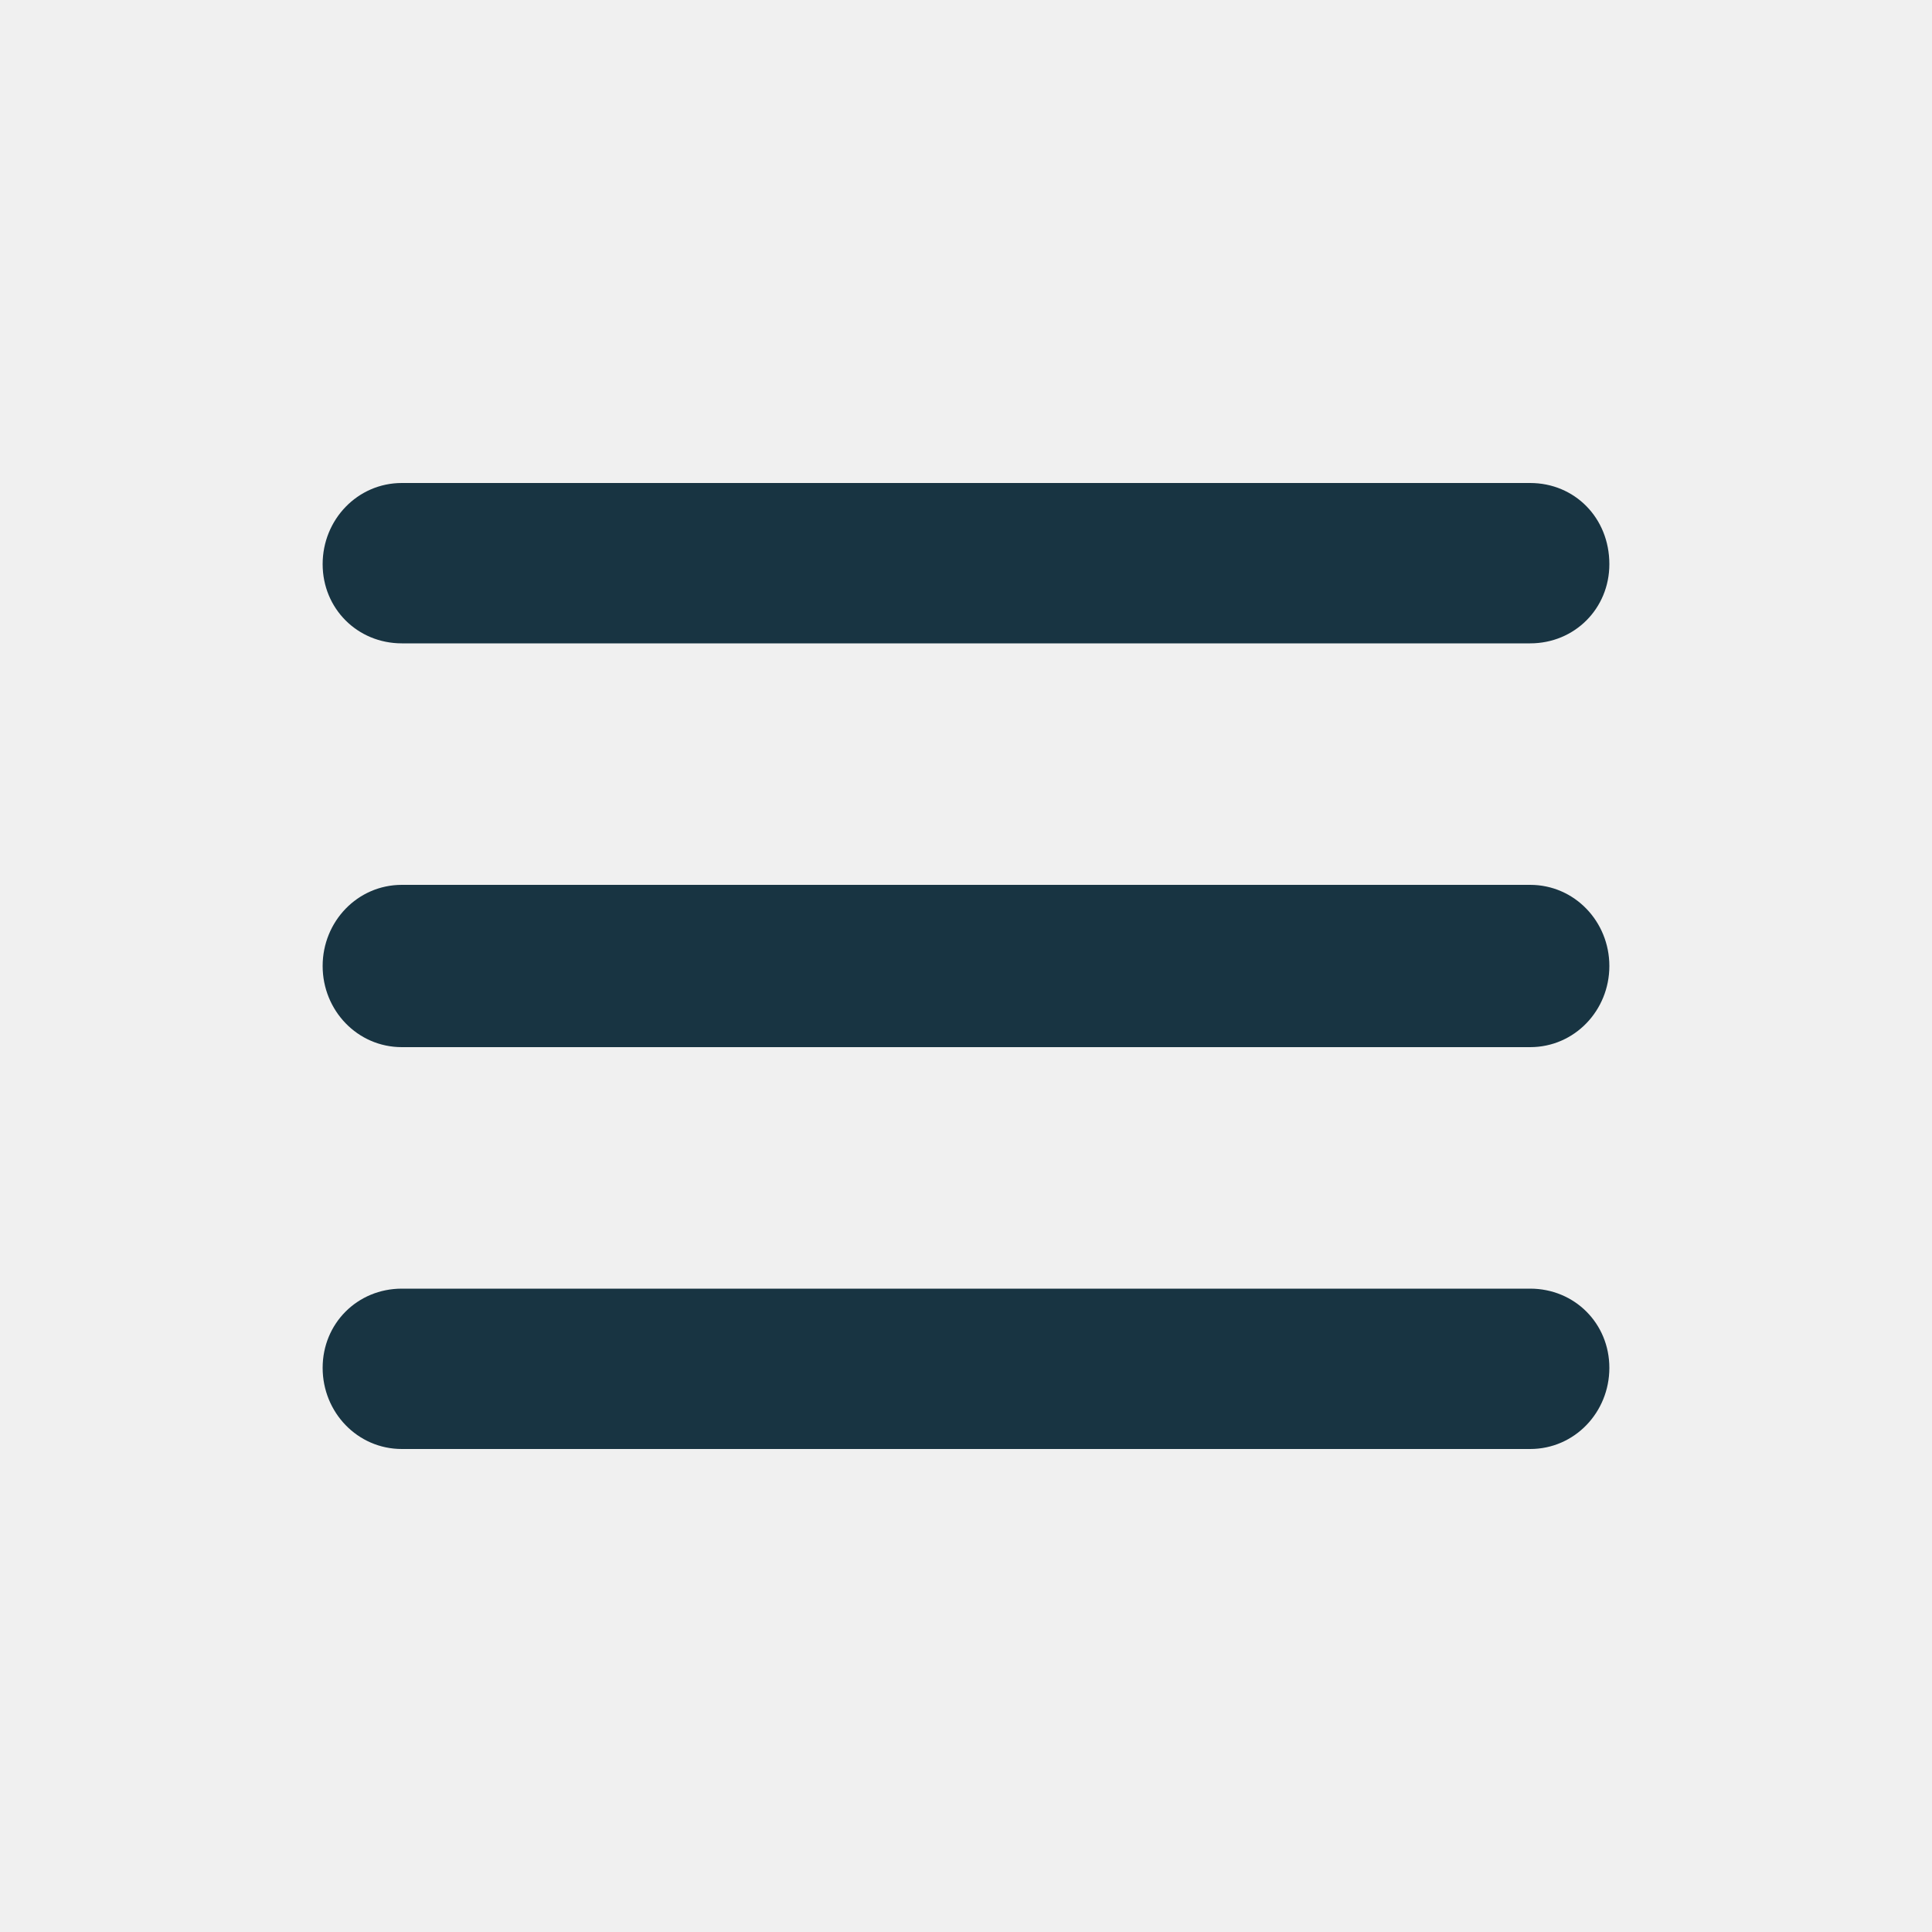
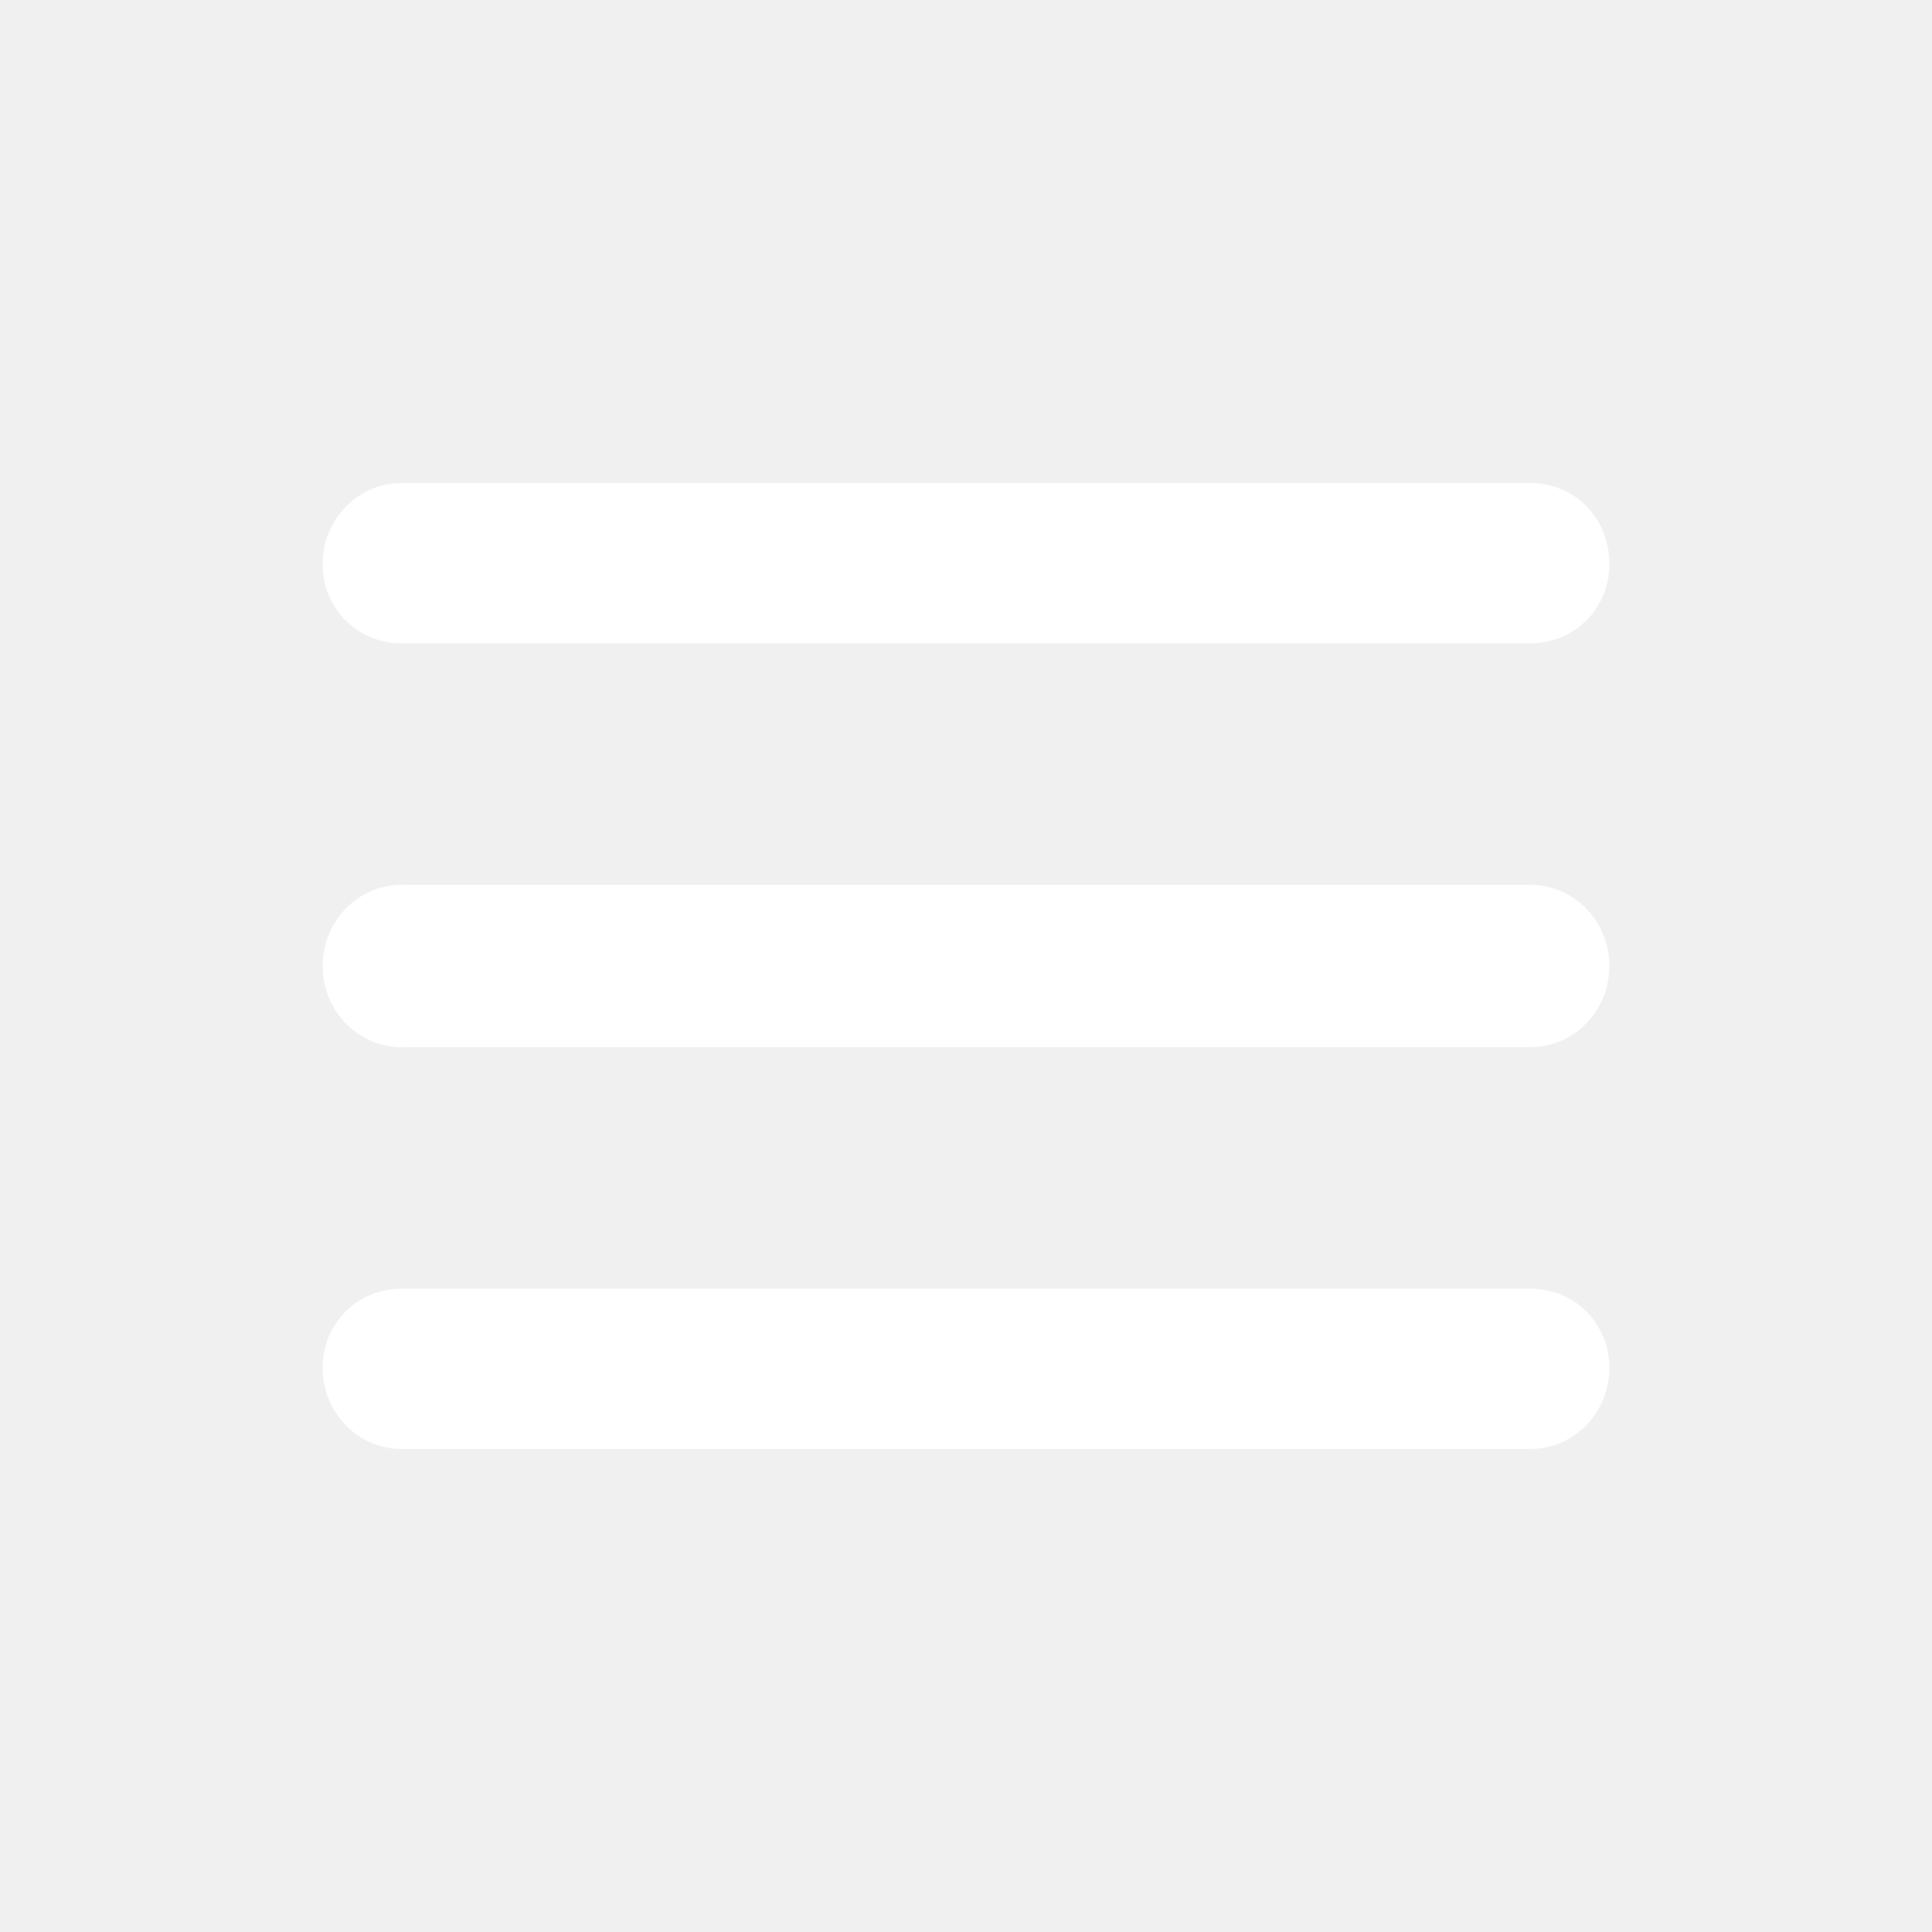
<svg xmlns="http://www.w3.org/2000/svg" width="24" height="24" viewBox="0 0 24 24" fill="none">
-   <path d="M4.008 7.008C4.008 6.456 4.44 6 4.992 6H19.008C19.56 6 19.992 6.432 19.992 7.008C19.992 7.56 19.56 7.992 19.008 7.992H4.992C4.44 7.992 4.008 7.56 4.008 7.008ZM4.008 12C4.008 11.448 4.44 10.992 4.992 10.992H19.008C19.56 10.992 19.992 11.448 19.992 12C19.992 12.552 19.56 13.008 19.008 13.008H4.992C4.44 13.008 4.008 12.552 4.008 12ZM4.008 16.992C4.008 16.44 4.44 16.008 4.992 16.008H19.008C19.56 16.008 19.992 16.44 19.992 16.992C19.992 17.544 19.56 18 19.008 18H4.992C4.44 18 4.008 17.544 4.008 16.992Z" fill="#183442" />
+   <path d="M4.008 7.008C4.008 6.456 4.44 6 4.992 6H19.008C19.56 6 19.992 6.432 19.992 7.008C19.992 7.56 19.56 7.992 19.008 7.992H4.992C4.44 7.992 4.008 7.56 4.008 7.008ZM4.008 12C4.008 11.448 4.44 10.992 4.992 10.992H19.008C19.56 10.992 19.992 11.448 19.992 12C19.992 12.552 19.56 13.008 19.008 13.008H4.992C4.44 13.008 4.008 12.552 4.008 12ZM4.008 16.992C4.008 16.44 4.44 16.008 4.992 16.008H19.008C19.56 16.008 19.992 16.44 19.992 16.992C19.992 17.544 19.56 18 19.008 18H4.992C4.44 18 4.008 17.544 4.008 16.992Z" fill="#fff" />
</svg>
